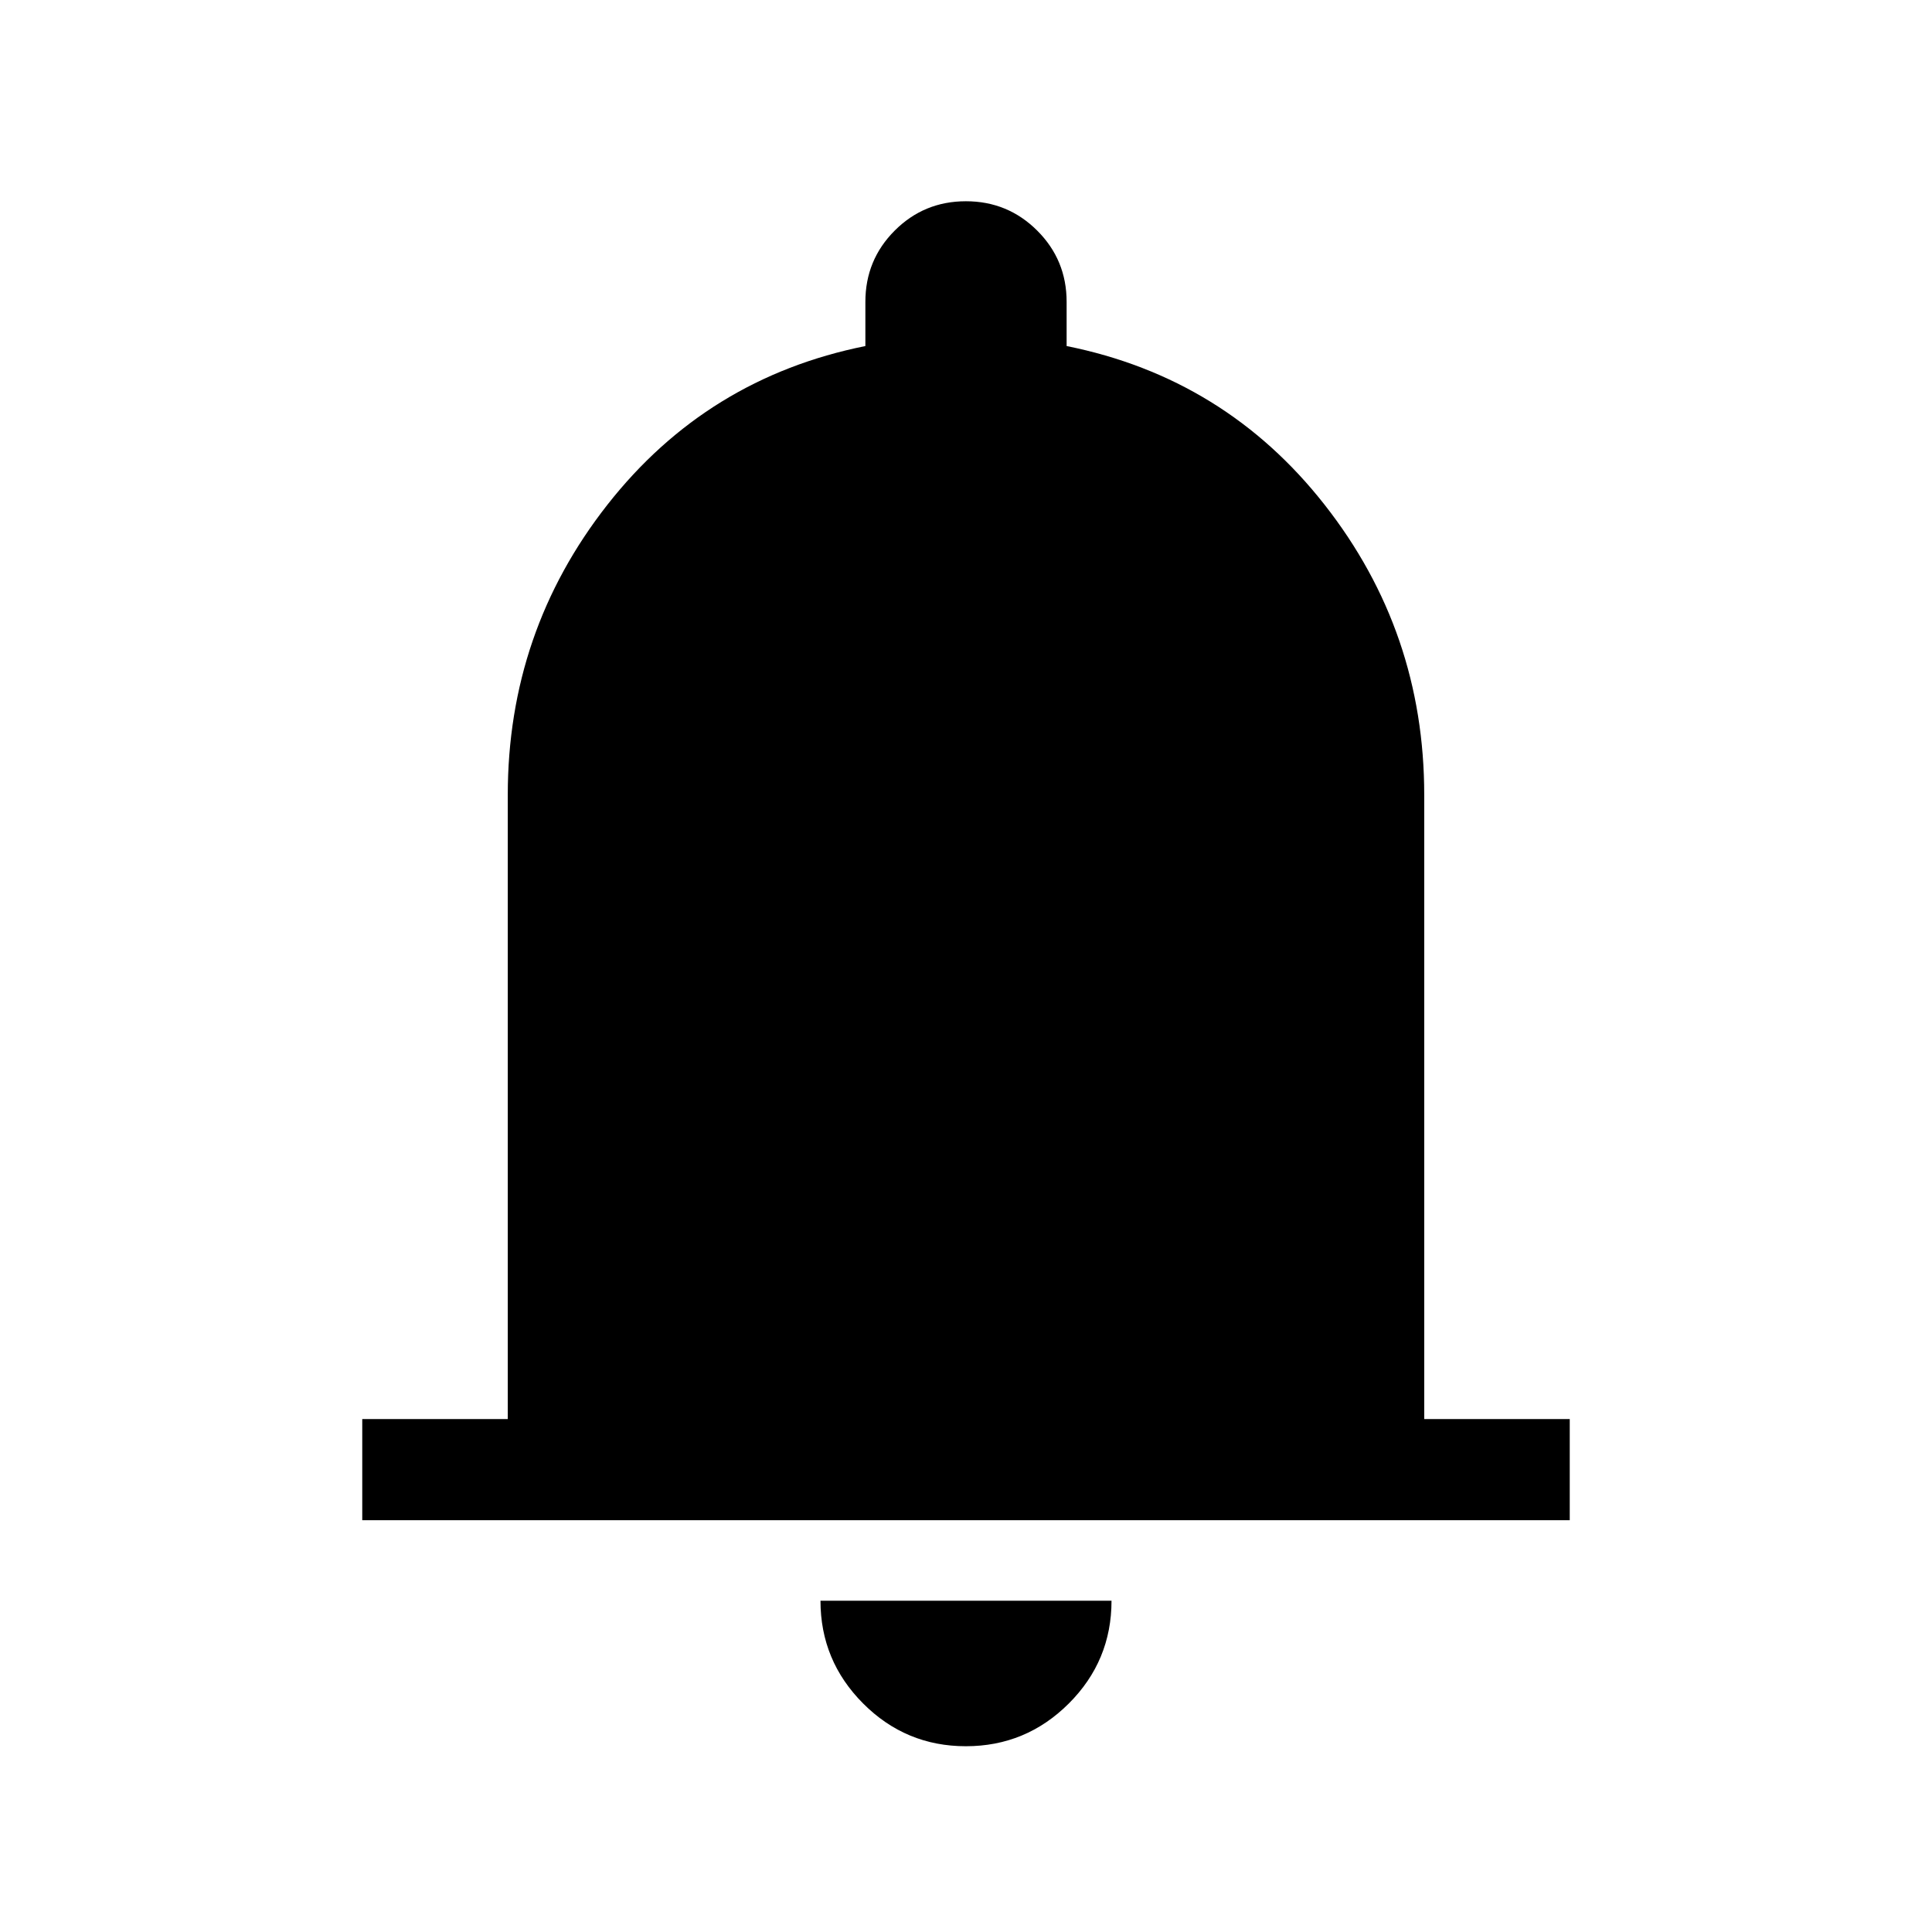
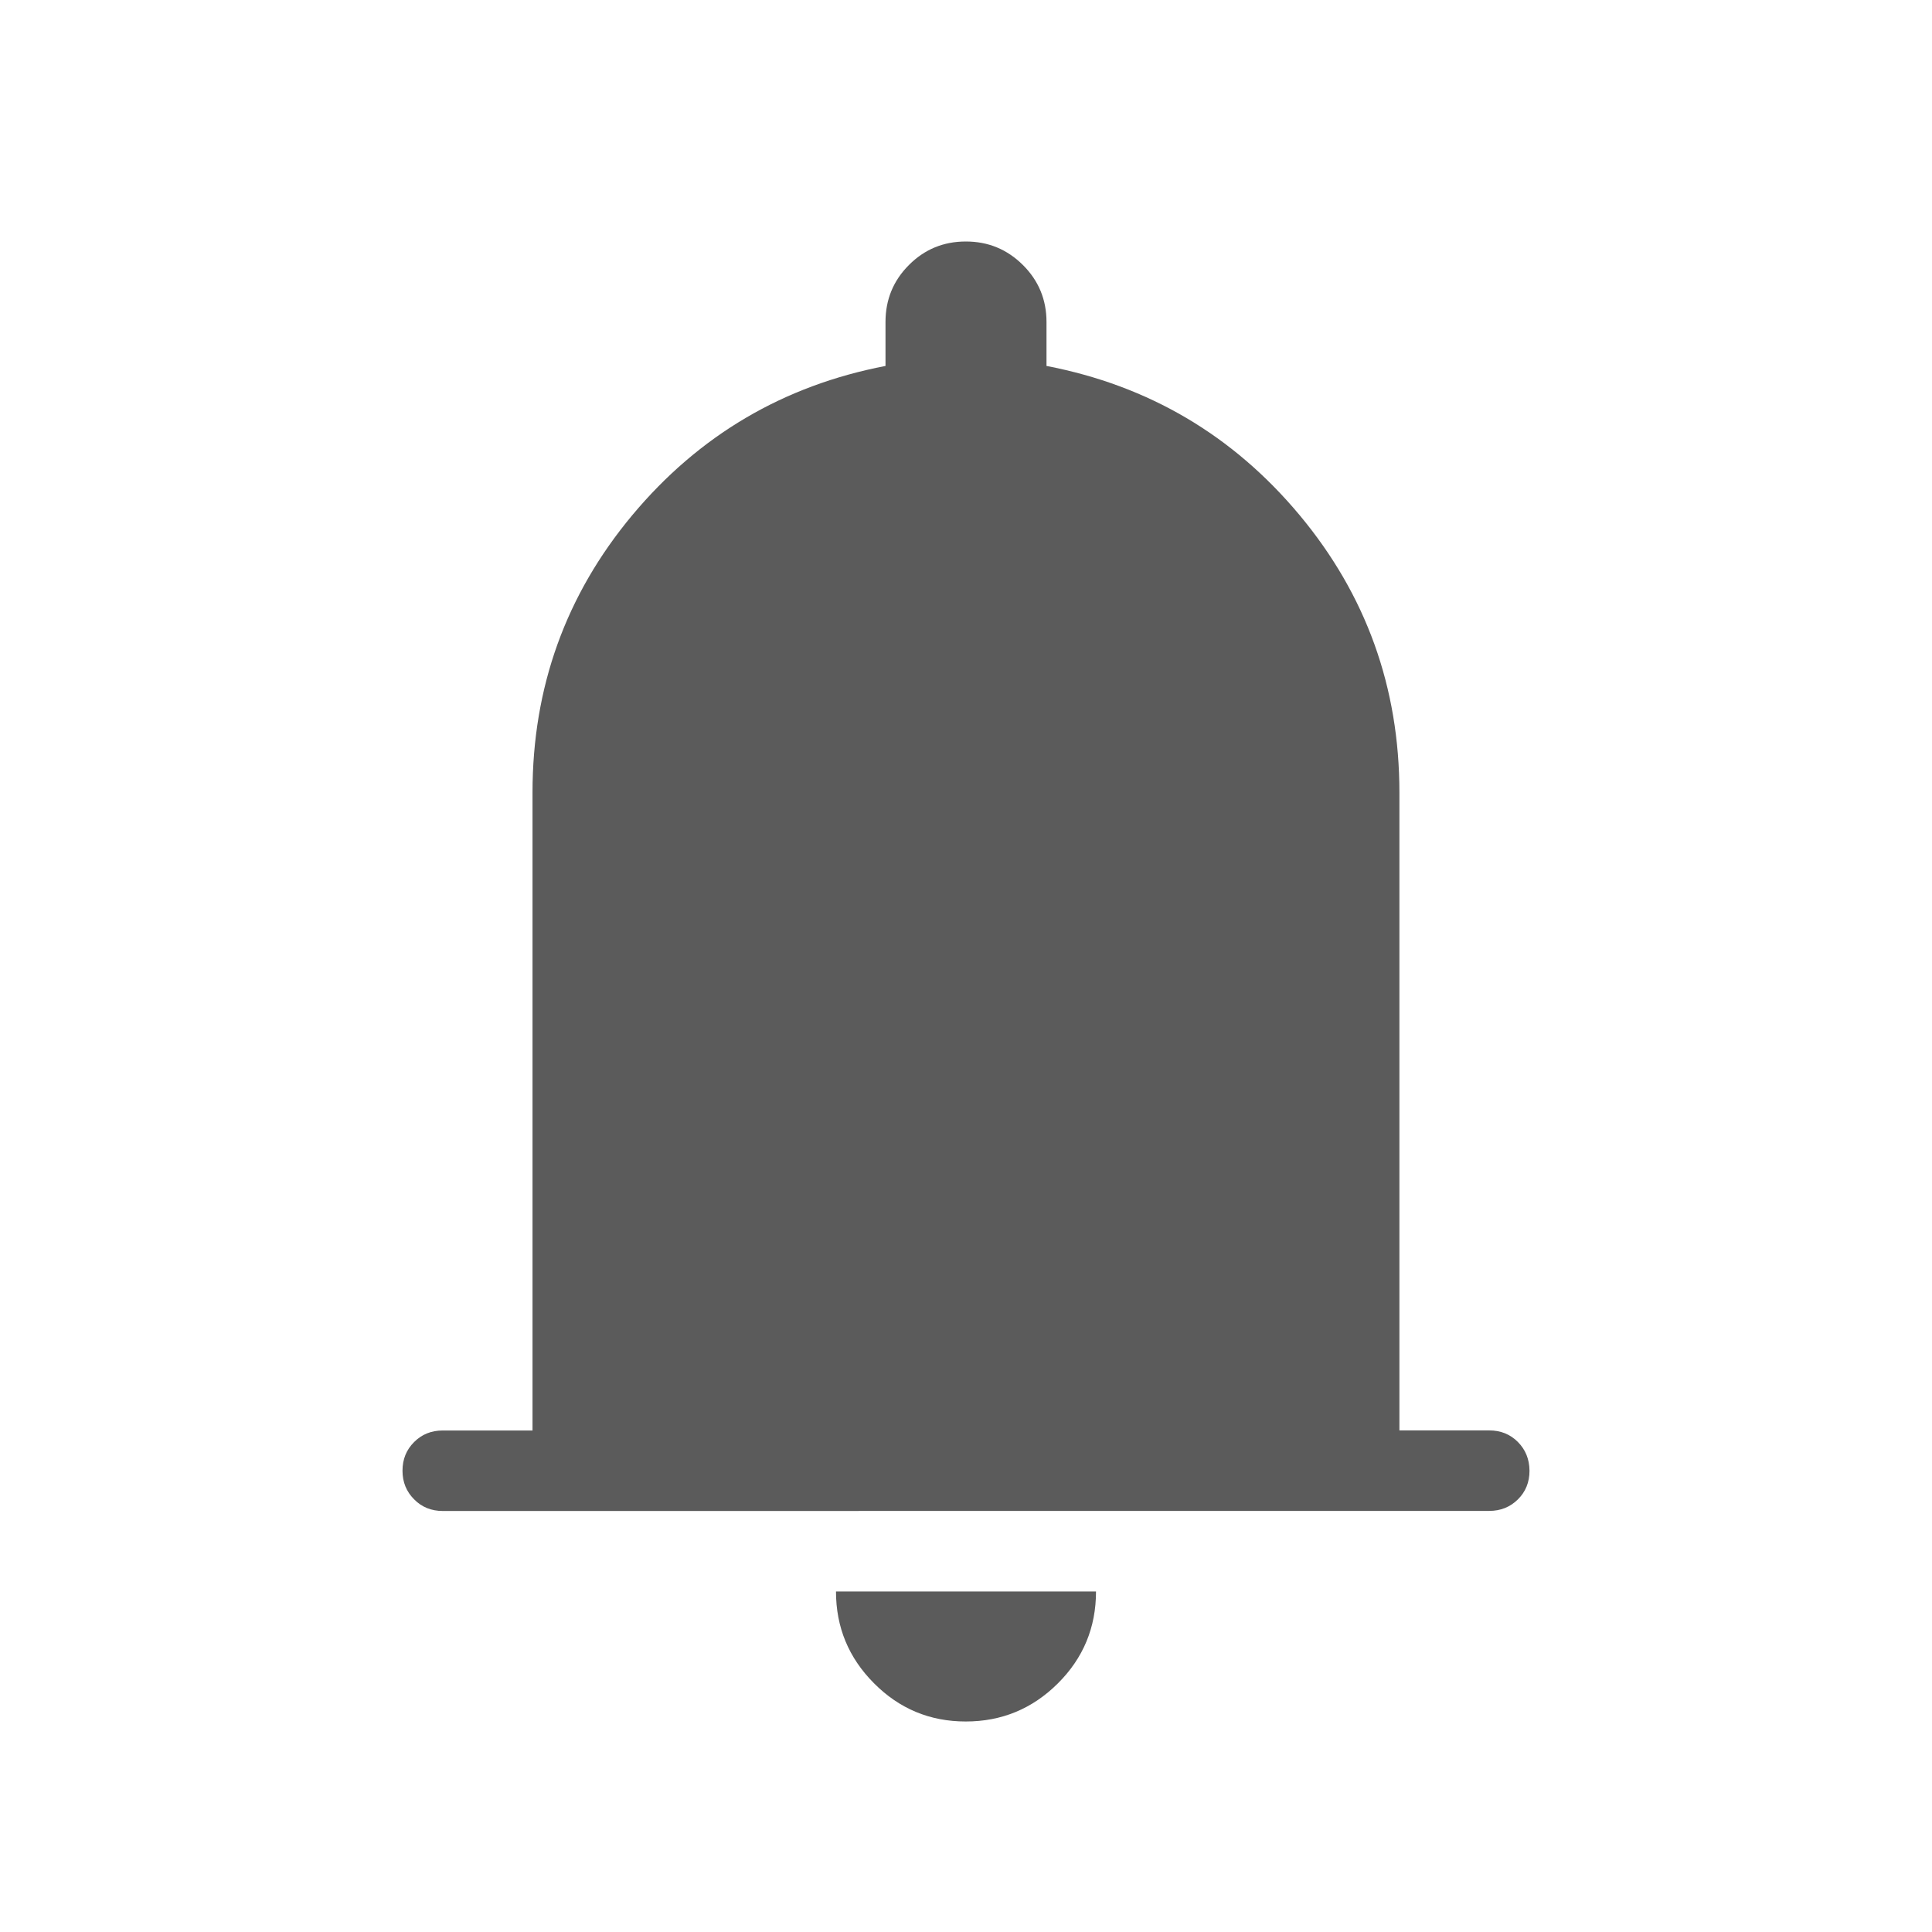
- <svg xmlns="http://www.w3.org/2000/svg" height="36" viewBox="0 -960 960 960" width="36">
-   <path d="M180.001-204.616v-50.255h72.308v-310.104q0-81.102 49.474-144.179 49.474-63.076 128.218-78.897v-21.948q0-20.833 14.57-35.416 14.57-14.584 35.384-14.584t35.429 14.584q14.615 14.583 14.615 35.416v21.948q78.744 15.821 128.218 78.897 49.474 63.077 49.474 144.179v310.104h72.308v50.255H180.001ZM479.932-92.309q-29.855 0-51.047-21.24-21.192-21.24-21.192-51.067h144.614q0 29.923-21.26 51.115-21.26 21.192-51.115 21.192Z" />
+ <svg xmlns="http://www.w3.org/2000/svg" width="24" height="24" viewBox="0 0 24 24" fill="none">
+   <path d="M5.5 18.77C5.358 18.77 5.239 18.722 5.144 18.625C5.048 18.529 5 18.411 5 18.27C5 18.128 5.048 18.009 5.144 17.914C5.239 17.818 5.358 17.77 5.5 17.77H6.615V9.846C6.615 8.539 7.028 7.39 7.855 6.399C8.683 5.408 9.731 4.79 11 4.546V4C11 3.722 11.097 3.486 11.291 3.292C11.485 3.097 11.721 3 11.998 3C12.275 3 12.511 3.097 12.707 3.292C12.902 3.486 13 3.722 13 4V4.546C14.269 4.79 15.317 5.408 16.144 6.399C16.971 7.391 17.384 8.54 17.384 9.846V17.769H18.5C18.642 17.769 18.761 17.817 18.856 17.913C18.951 18.009 18.999 18.128 19 18.27C19 18.412 18.952 18.531 18.856 18.626C18.76 18.721 18.641 18.769 18.5 18.769L5.5 18.77ZM11.997 21.385C11.552 21.385 11.172 21.227 10.857 20.91C10.542 20.594 10.385 20.214 10.385 19.77H13.615C13.615 20.217 13.457 20.598 13.14 20.913C12.823 21.228 12.442 21.385 11.997 21.385Z" fill="#5B5B5B" />
</svg>
